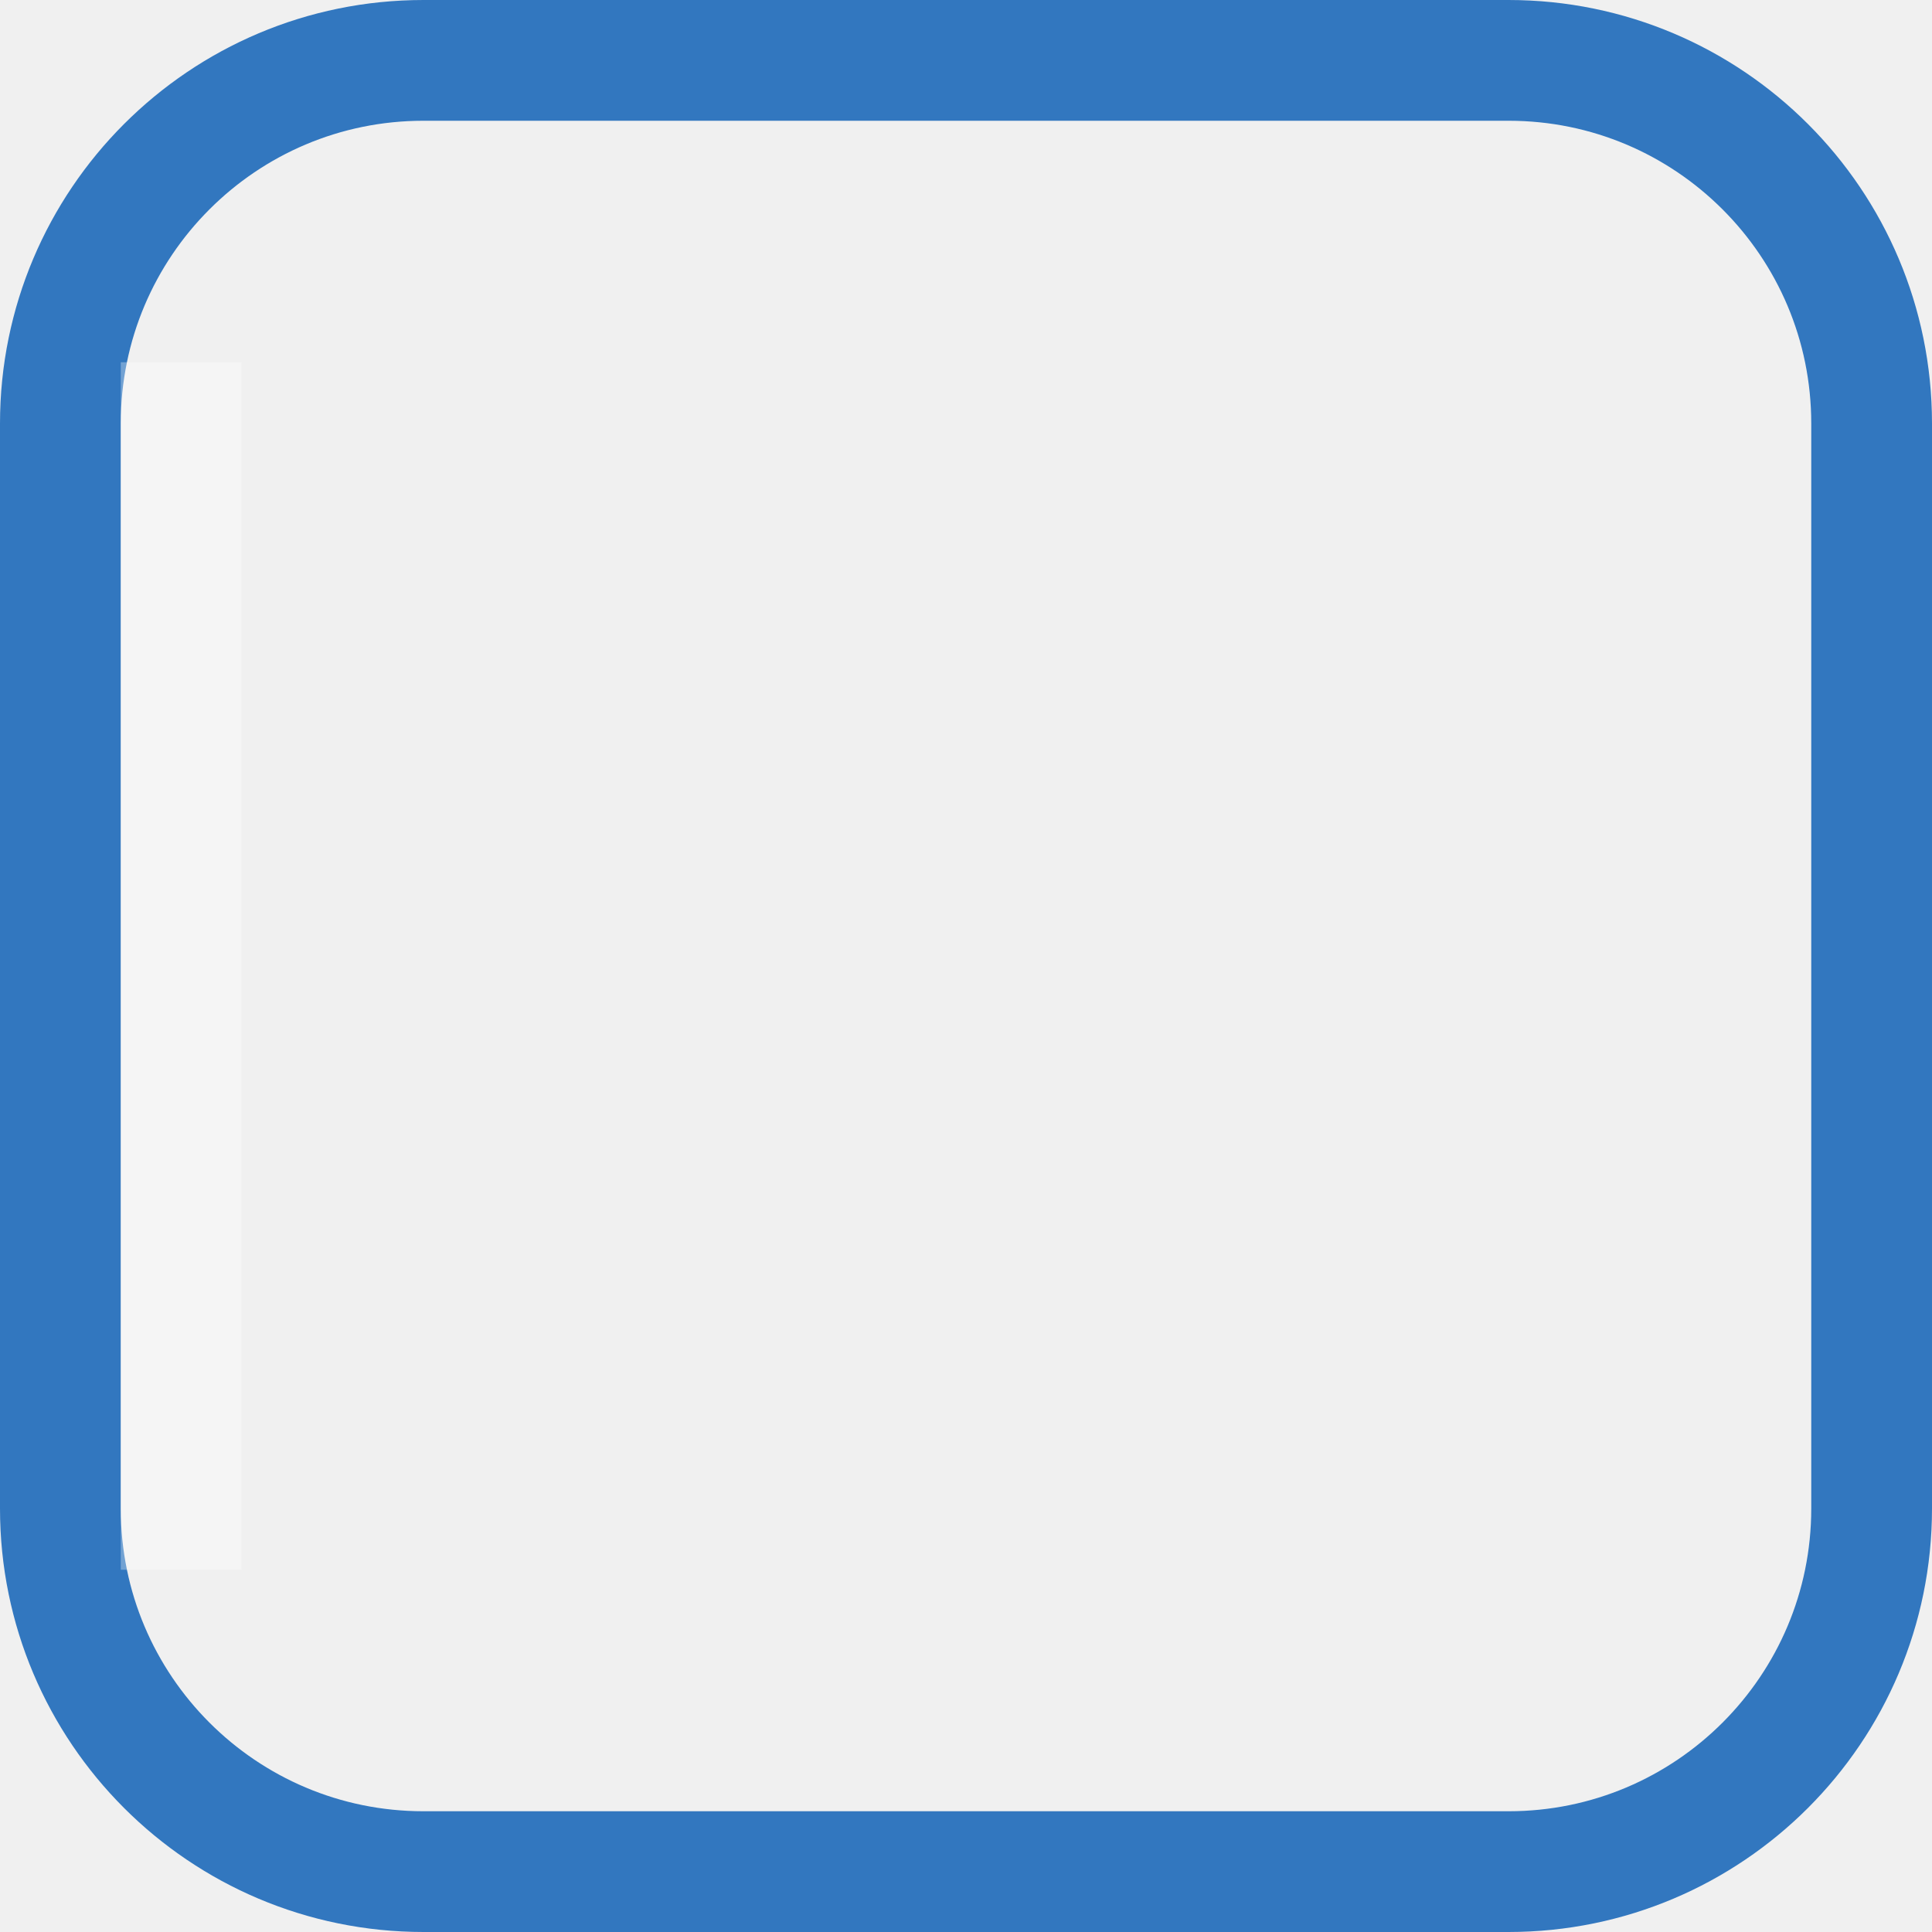
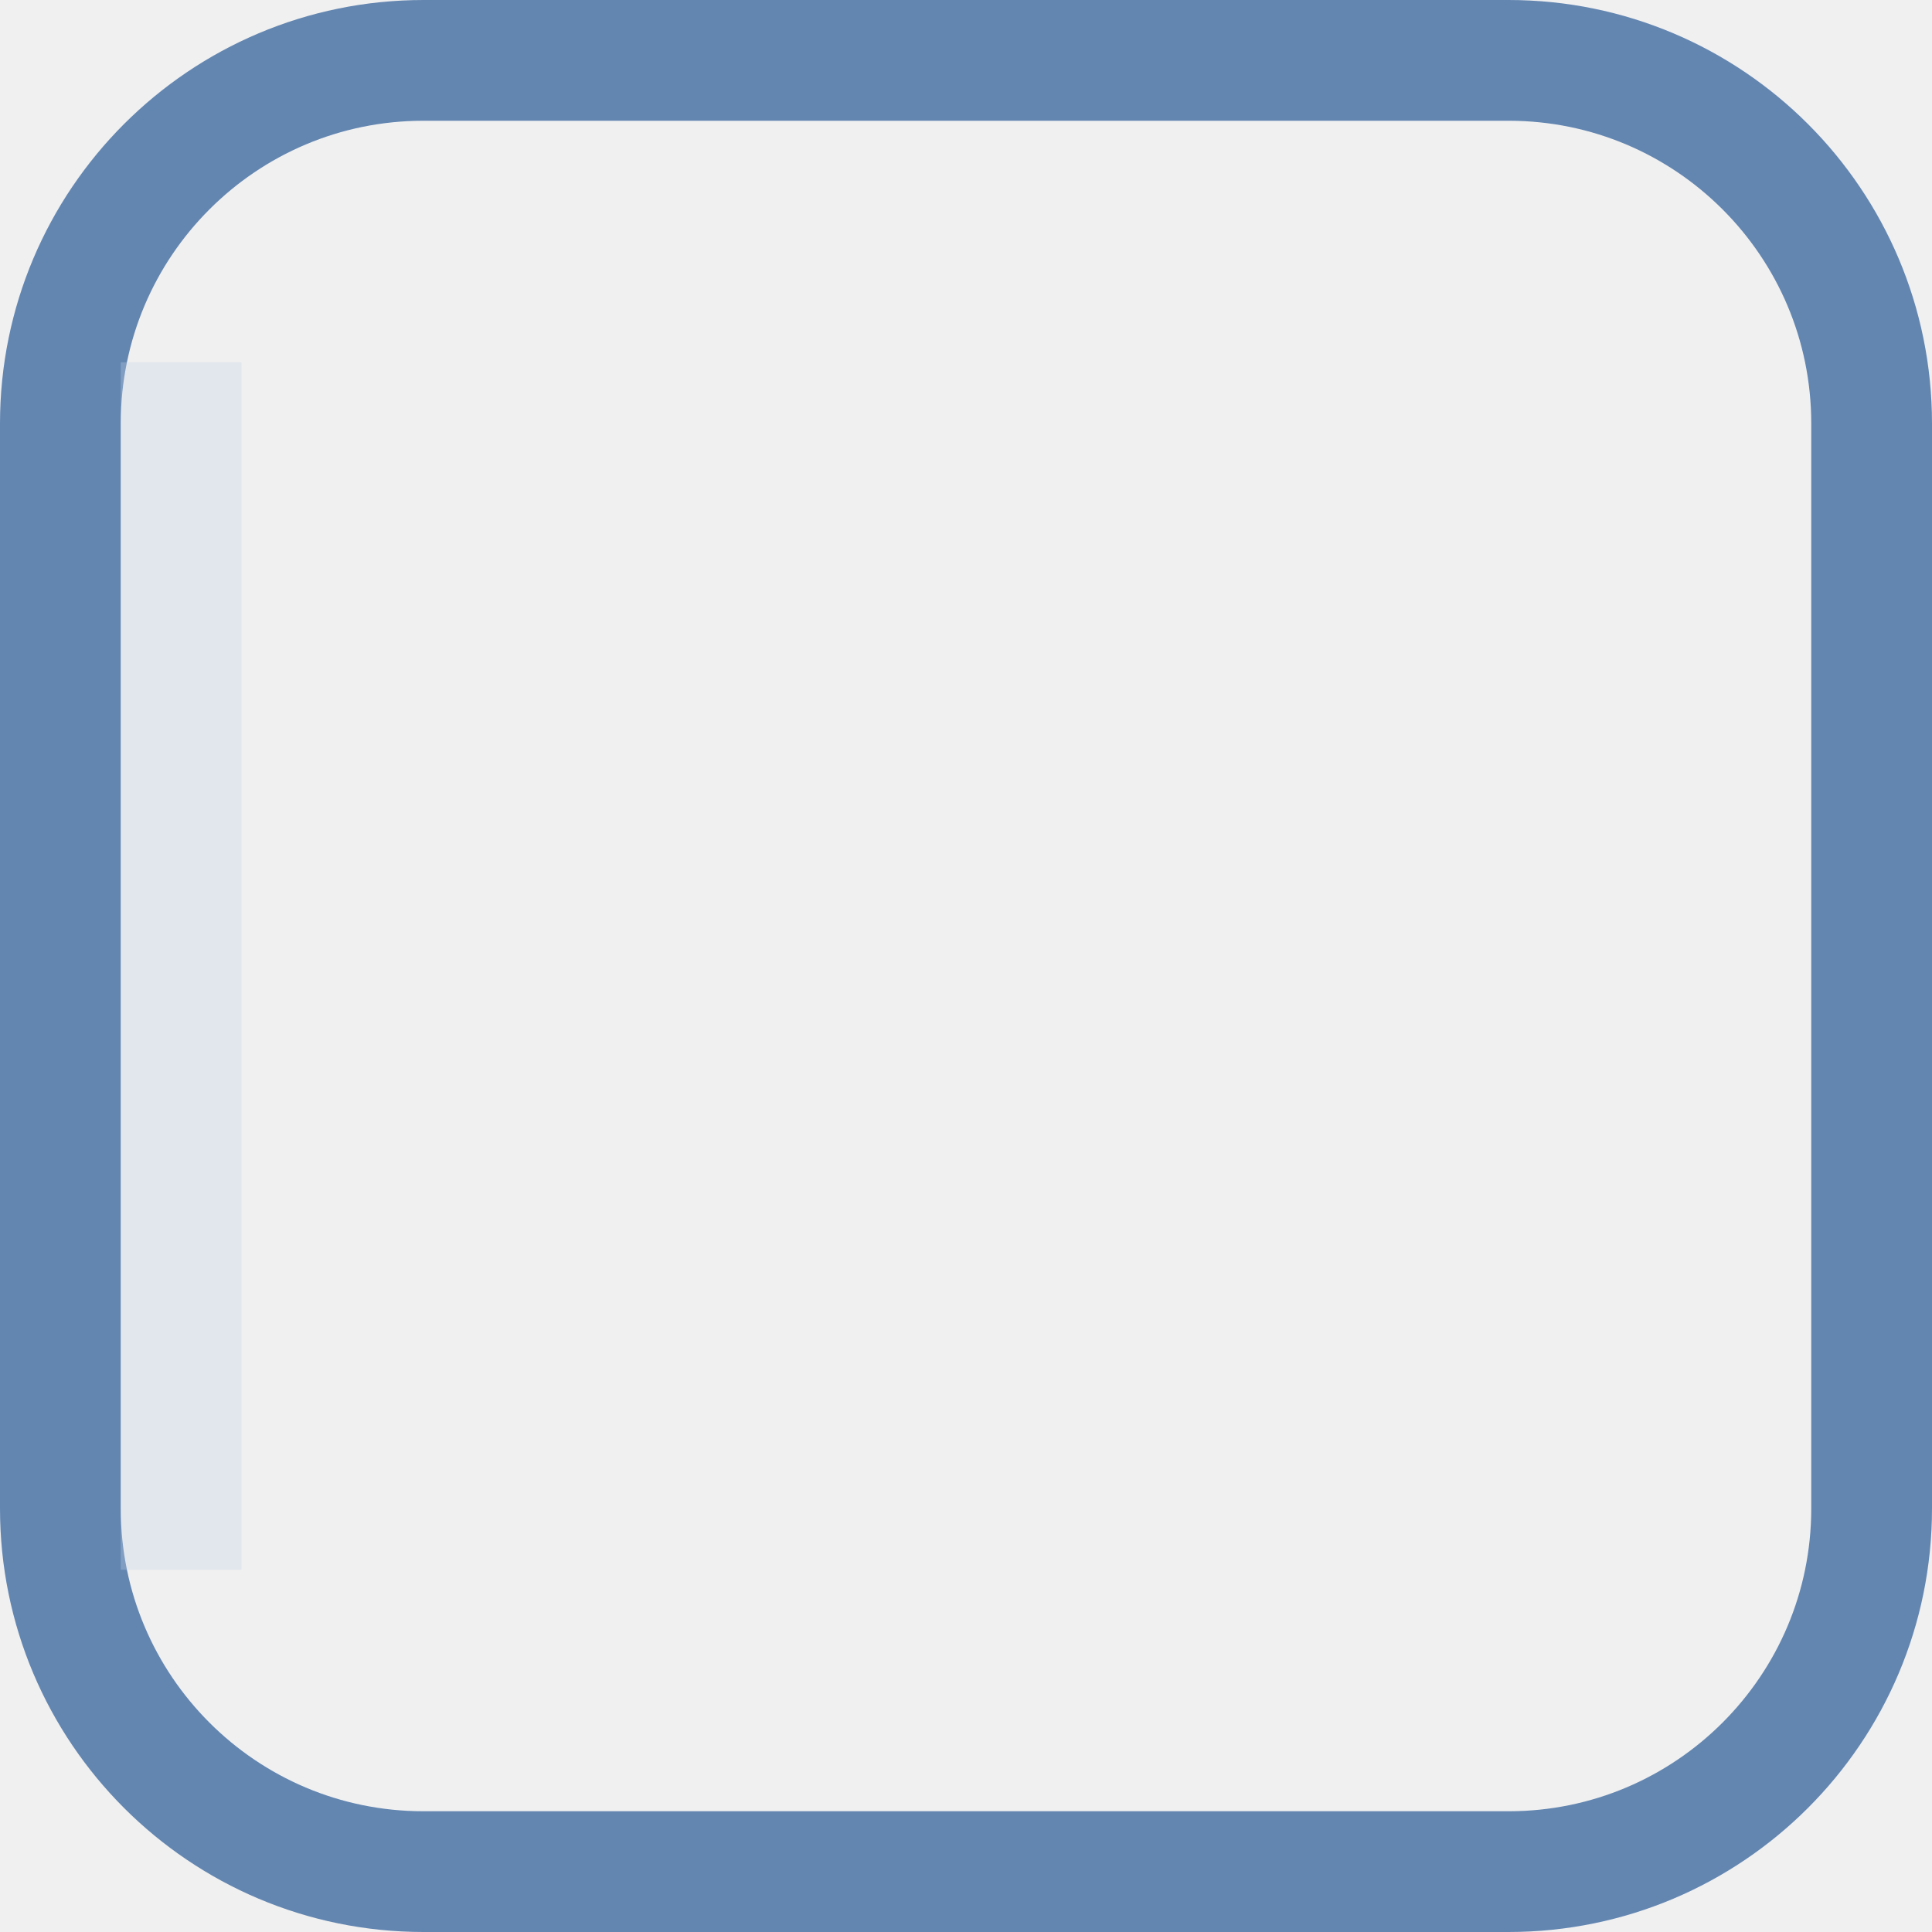
- <svg xmlns="http://www.w3.org/2000/svg" id="svg4031" height="16px" width="16px" version="1.1">
+ <svg xmlns="http://www.w3.org/2000/svg" xmlns:xlink="http://www.w3.org/1999/xlink" width="16px" height="16px" id="svg4031" version="1.1">
+   <defs id="defs4033">
+     <linearGradient xlink:href="#linearGradient6844-9-1" id="linearGradient9039" gradientUnits="userSpaceOnUse" gradientTransform="matrix(0.4524715,0,0,0.8461535,71.4334,513.1954)" x1="204.986" y1="175.938" x2="204.986" y2="196.364" />
+     <linearGradient id="linearGradient6844-9-1">
+       <stop id="stop6846-7-5" offset="0" style="stop-color:#76b0ec;stop-opacity:1" />
+       <stop id="stop6848-7-9" offset="1" style="stop-color:#1f72c6;stop-opacity:1" />
+     </linearGradient>
+   </defs>
  <g id="layer1">
-     <rect id="rect6002" style="stroke:#3277bf;enable-background:new;fill:none" transform="rotate(90)" rx="3.007" ry="3.007" height="15" width="15" y="-15.5" x="0.5" />
-     <rect id="rect6074" style="enable-background:new;fill:#fff;fill-opacity:.314" transform="scale(-1)" height="10" width="1" y="-13" x="-2" />
+     <rect ry="3.007" rx="3.007" y="-15.5" x="0.5" height="15" width="15" id="rect6002" style="fill:none;stroke:#6386b1;stroke-width:1;stroke-linecap:butt;stroke-miterlimit:4;stroke-opacity:1;stroke-dasharray:none;stroke-dashoffset:0;display:inline;enable-background:new" transform="matrix(0,1,-1,0,0,0)" />
+     <rect transform="scale(-1,-1)" style="fill:#c3d4ea;fill-opacity:0.314;stroke:none;display:inline;enable-background:new" id="rect6074" width="1" height="10" x="-2" y="-13" />
  </g>
</svg>
